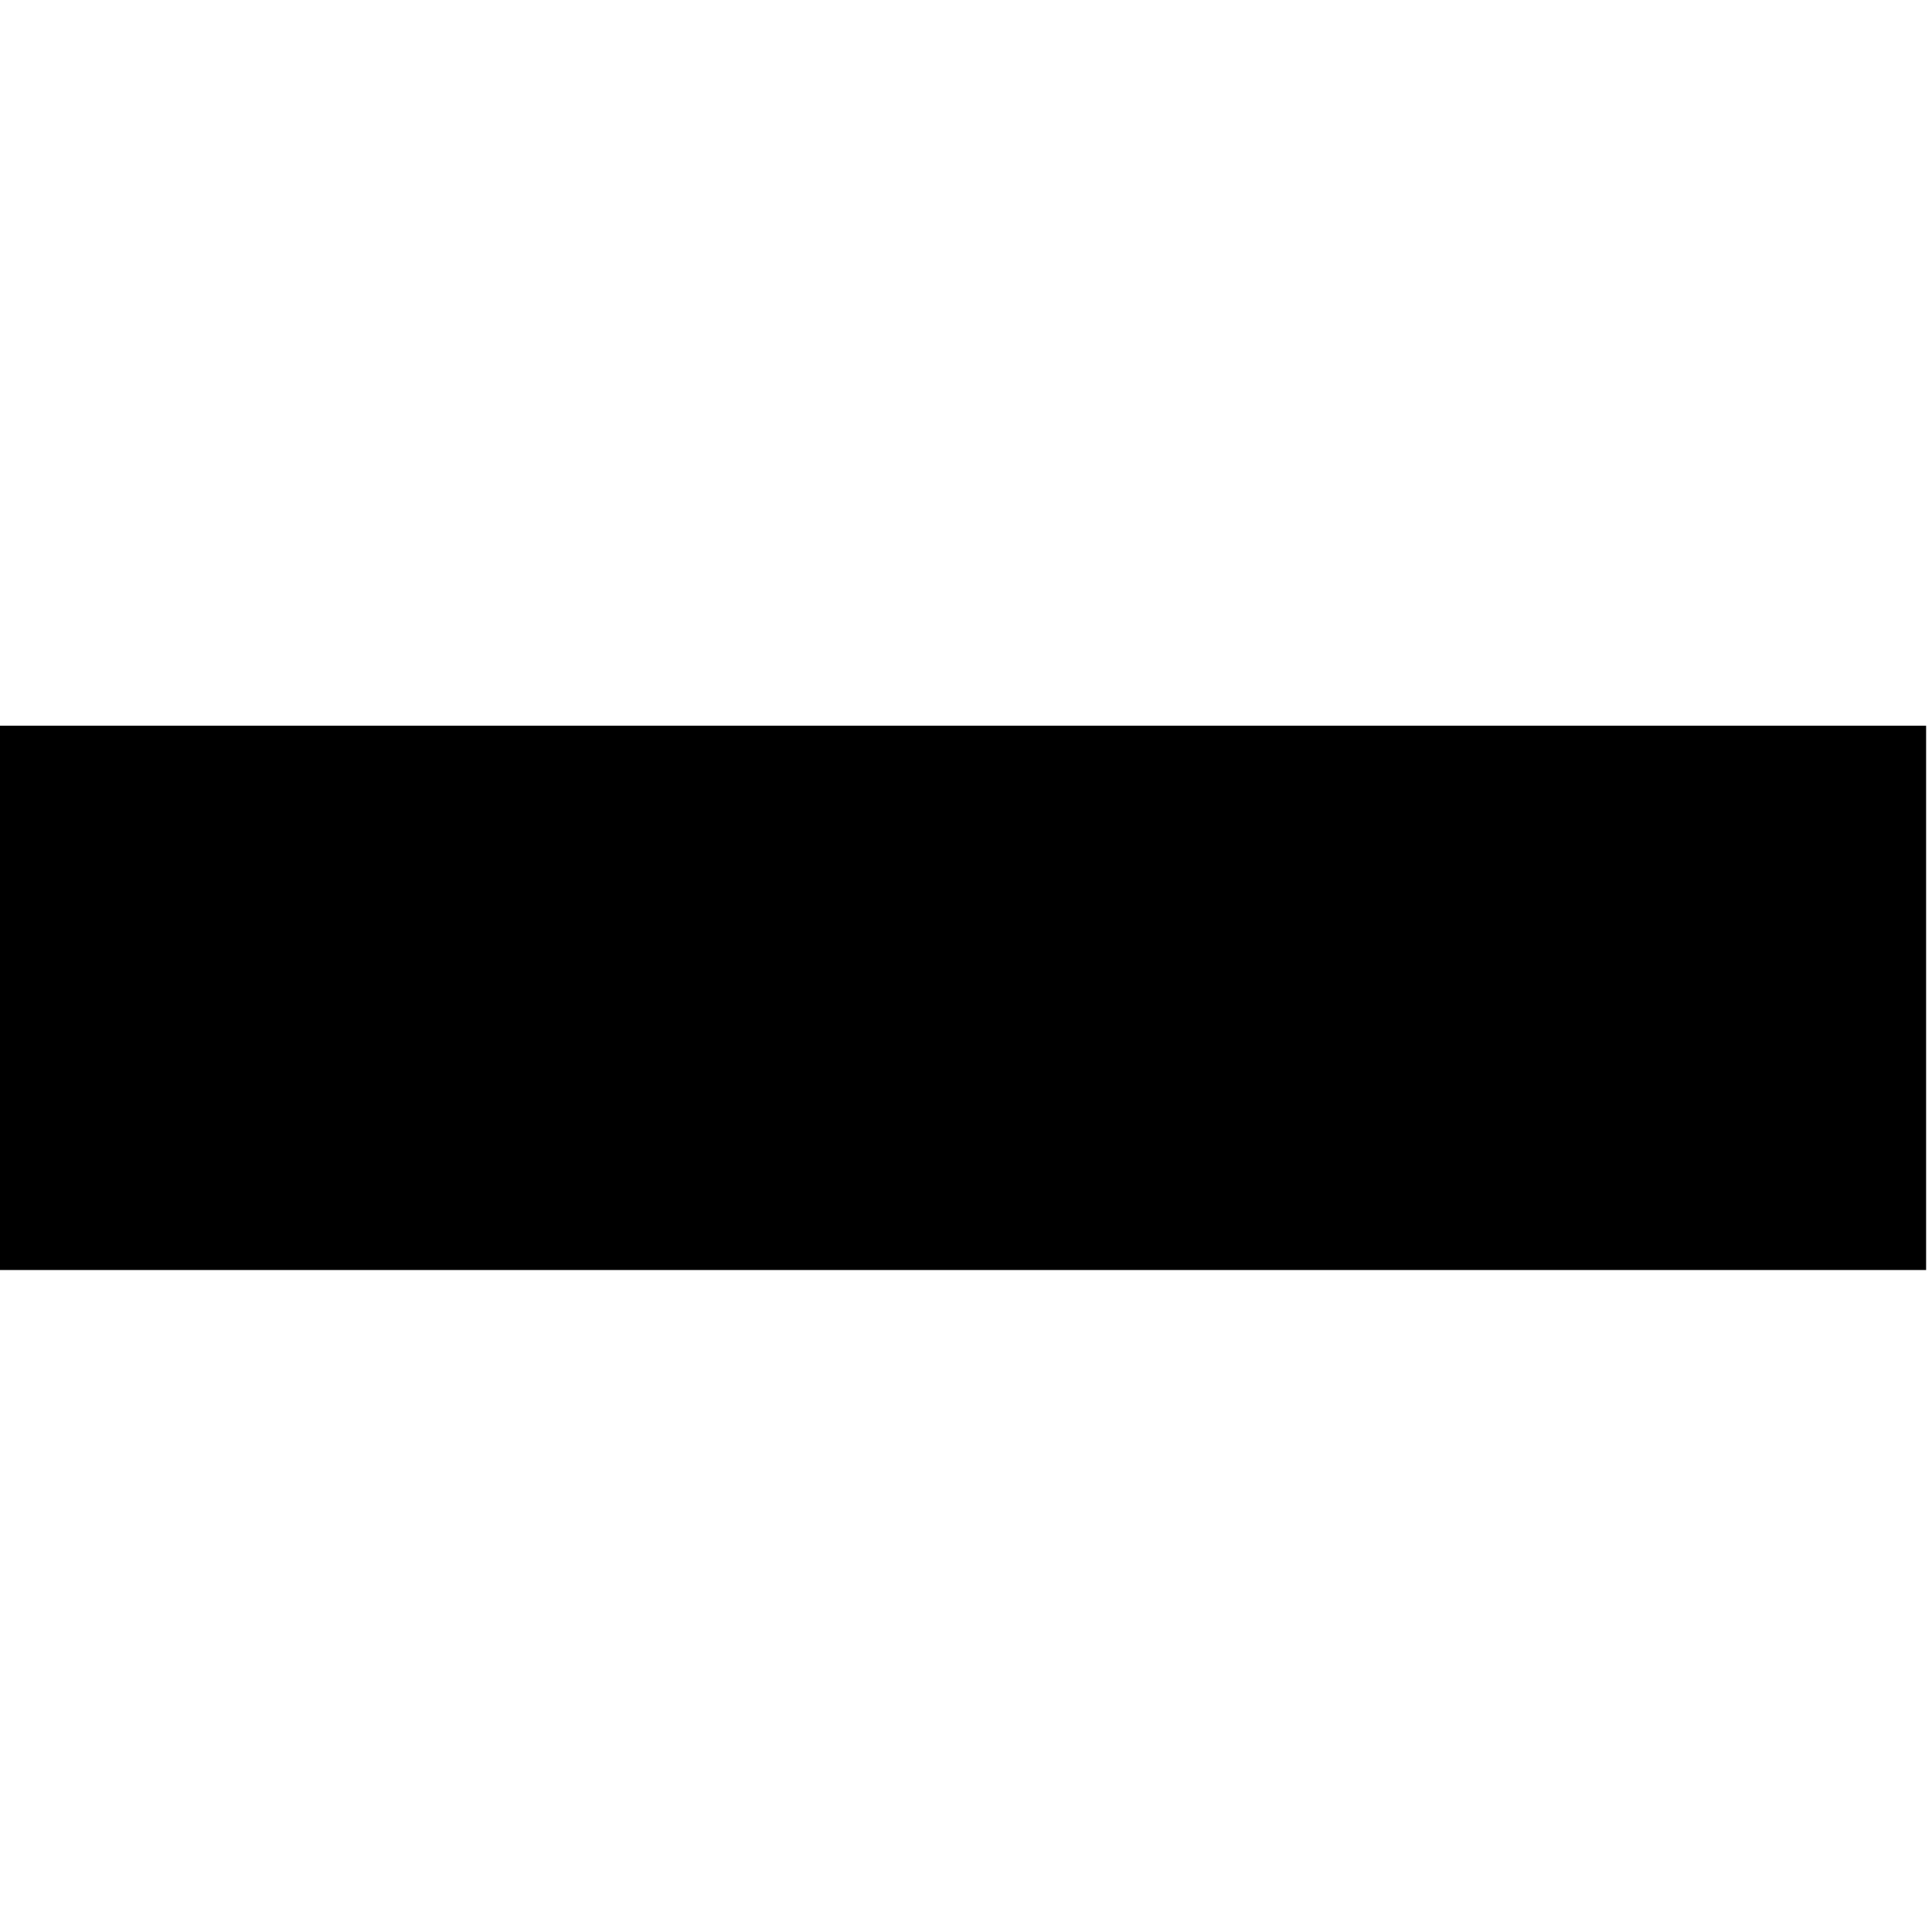
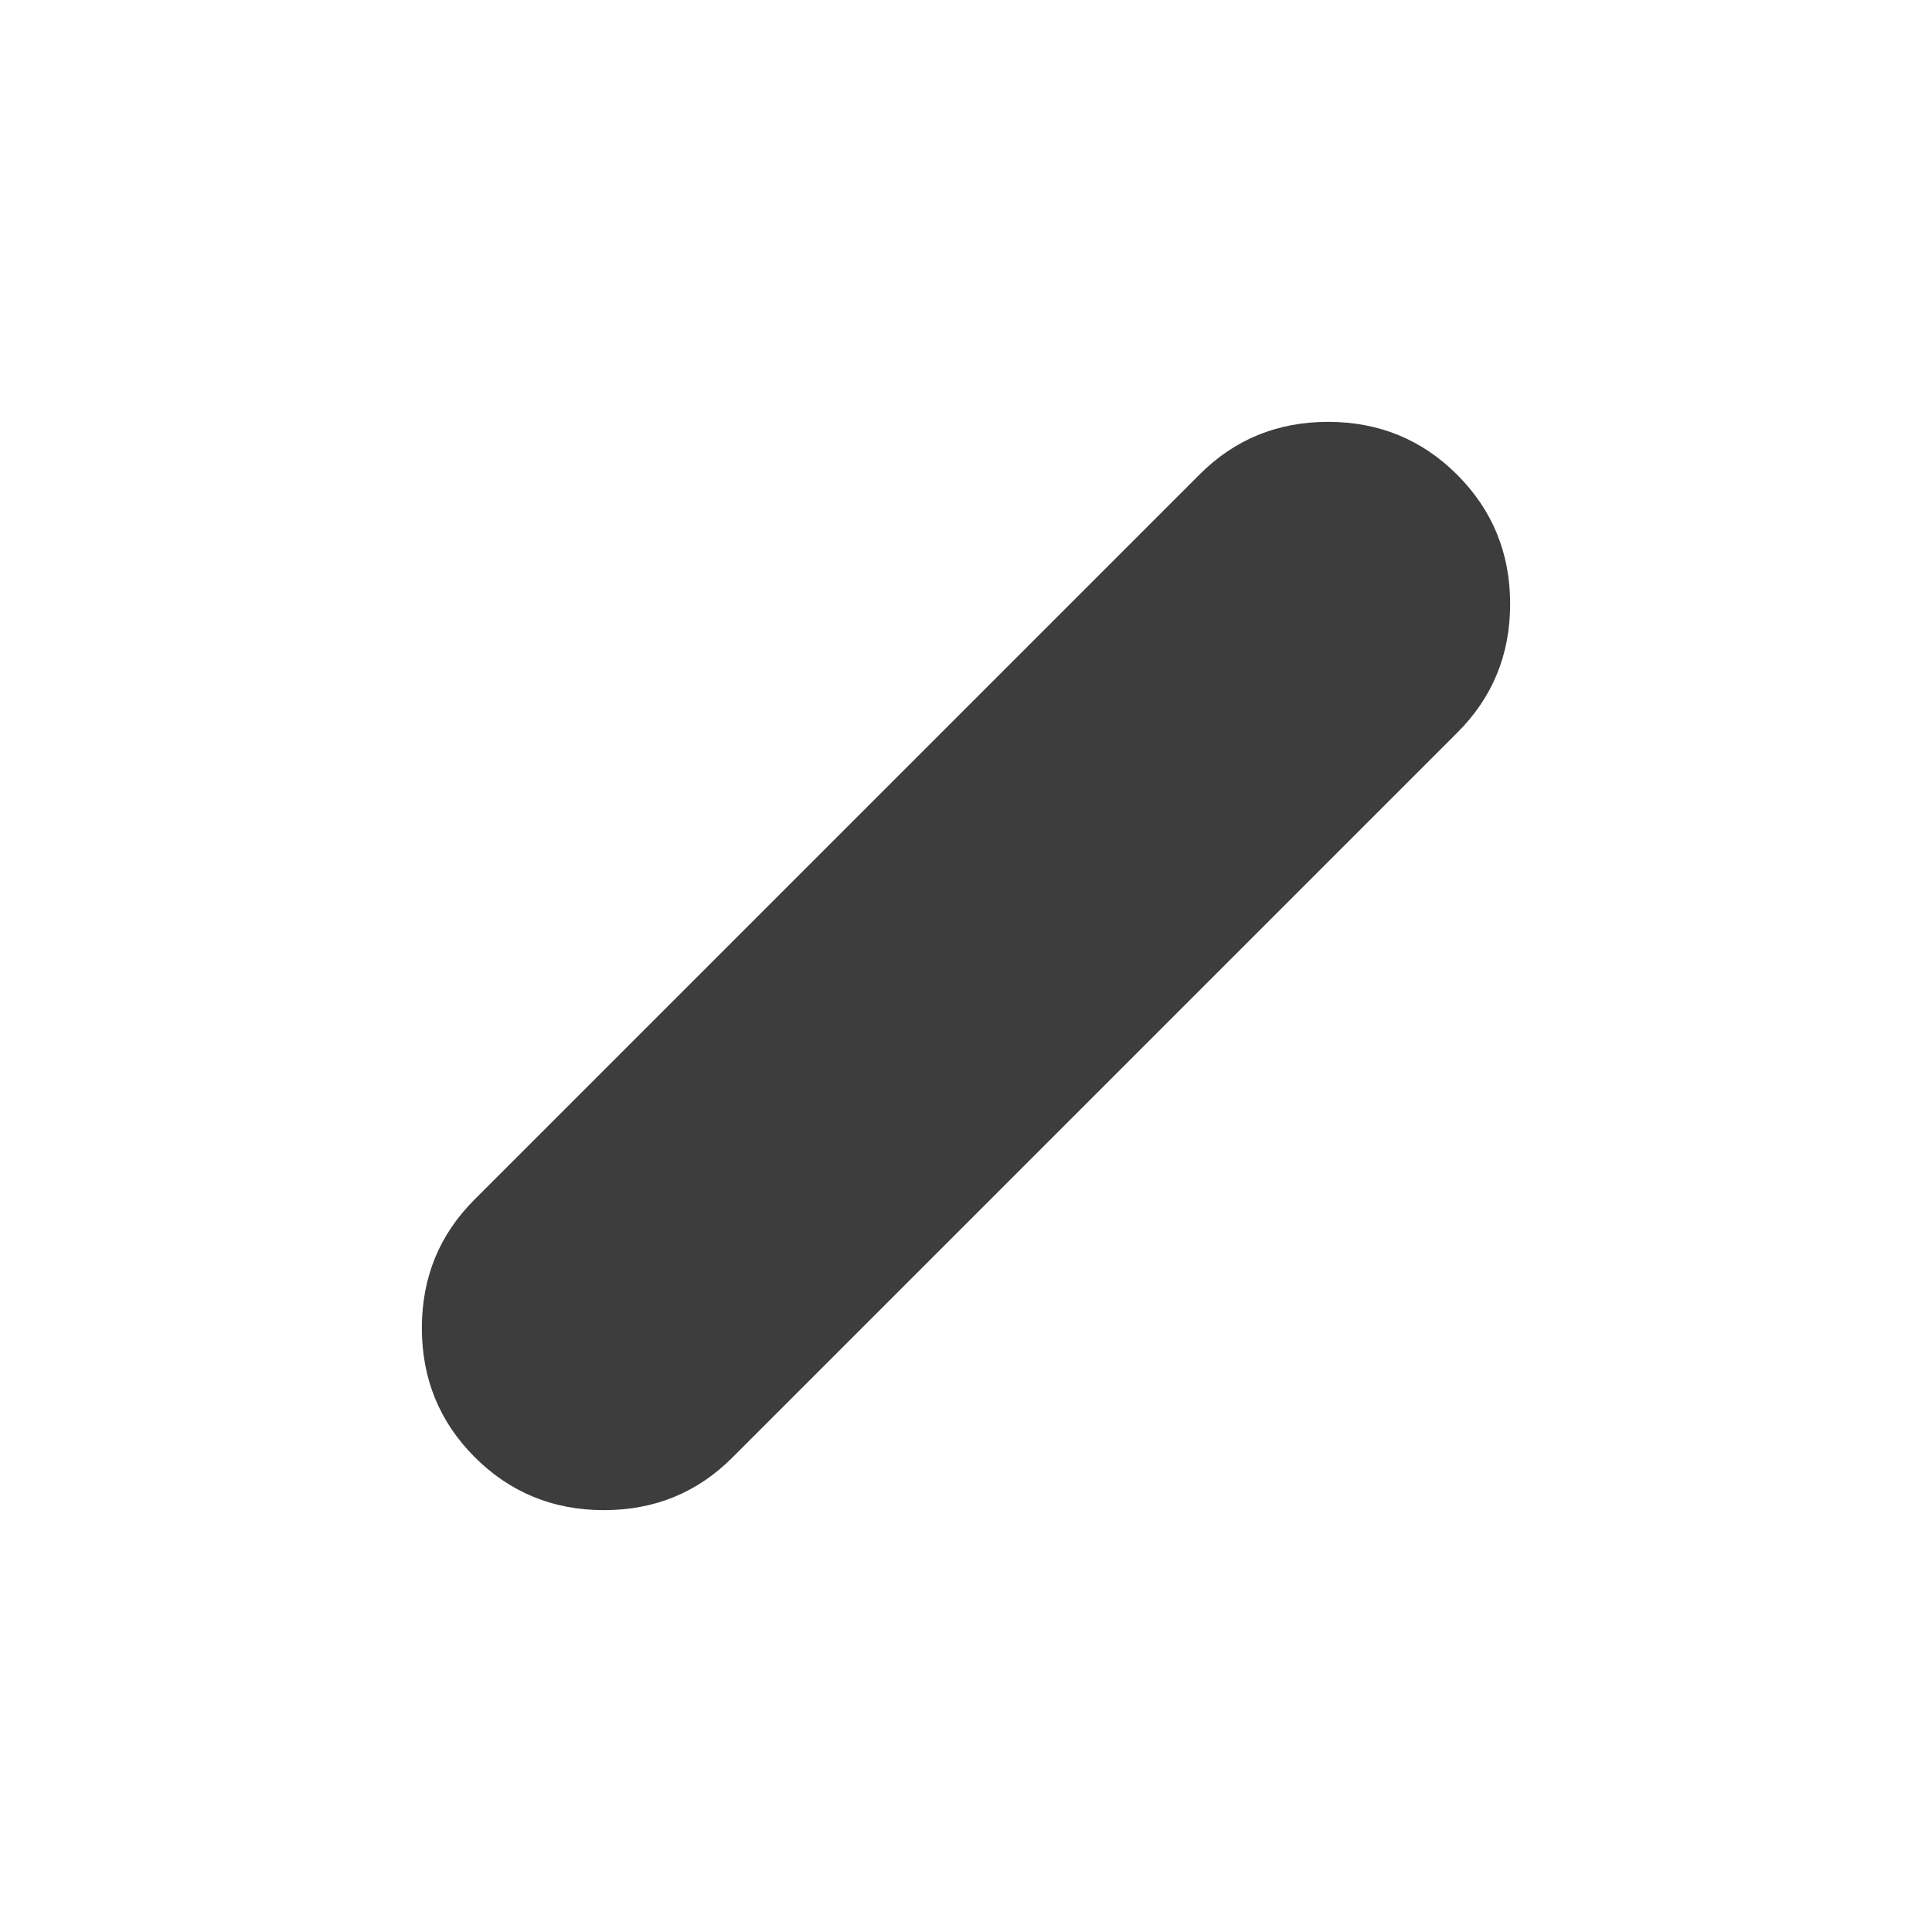
- <svg xmlns="http://www.w3.org/2000/svg" version="1.1" id="Capa_1" x="0px" y="0px" viewBox="0 0 212.974 212.974" style="enable-background:new 0 0 212.974 212.974;" xml:space="preserve">
-   <defs id="defs3894" />
-   <g id="layer1" />
-   <g id="g3862" />
-   <g id="g3864" />
-   <g id="g3866" />
-   <g id="g3868" />
-   <g id="g3870" />
-   <g id="g3872" />
-   <g id="g3874" />
-   <g id="g3876" />
-   <g id="g3878" />
-   <g id="g3880" />
-   <g id="g3882" />
-   <g id="g3884" />
-   <g id="g3886" />
-   <g id="g3888" />
-   <g id="g3890" />
-   <rect style="fill:#000000;stroke-width:2.607" id="rect3905" width="212.403" height="60" x="-0.078" y="80" />
+ <svg xmlns="http://www.w3.org/2000/svg" height="24" viewBox="0 -960 960 960" width="24">
+   <path fill="#3D3D3D" d="M209.62-300.09q0-37.85 26.3-63.99l360-360q26.14-26.3 63.99-26.3 37.86 0 64.17 26.3 26.3 26.31 26.3 64.17 0 37.85-26.3 63.99l-360 360q-26.14 26.3-63.99 26.3-37.86 0-64.17-26.3-26.3-26.31-26.3-64.17Z" />
</svg>
